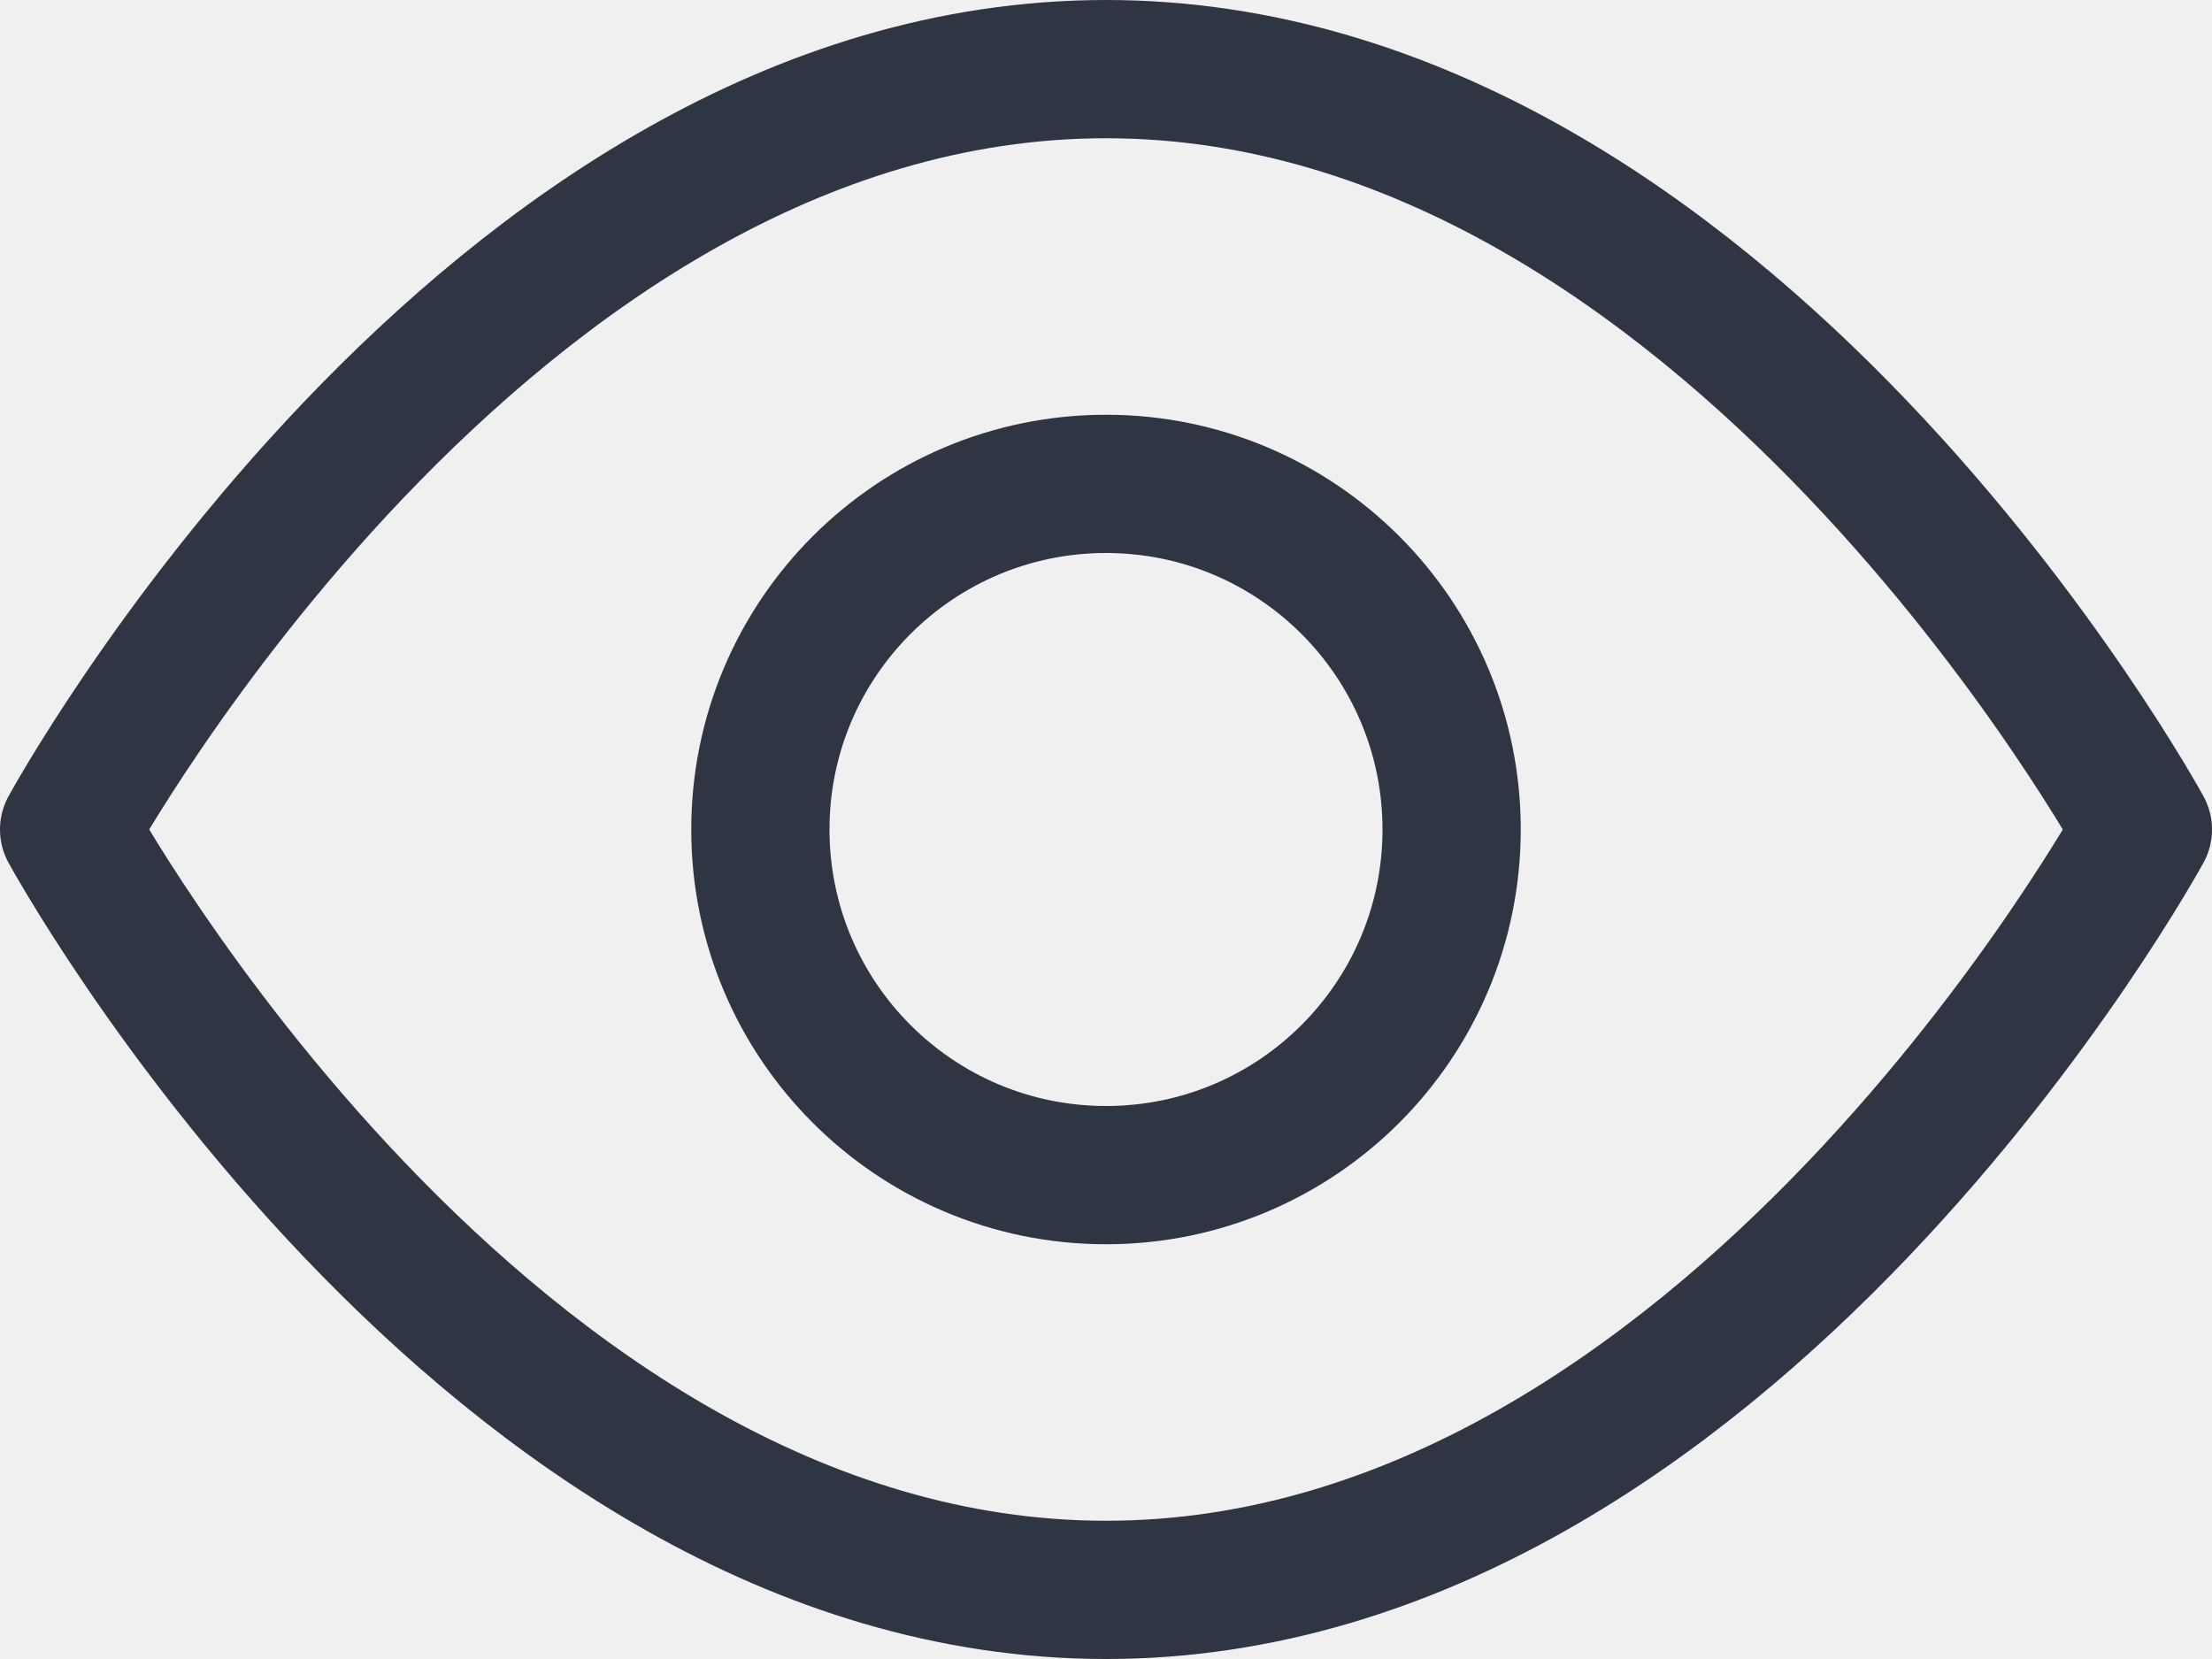
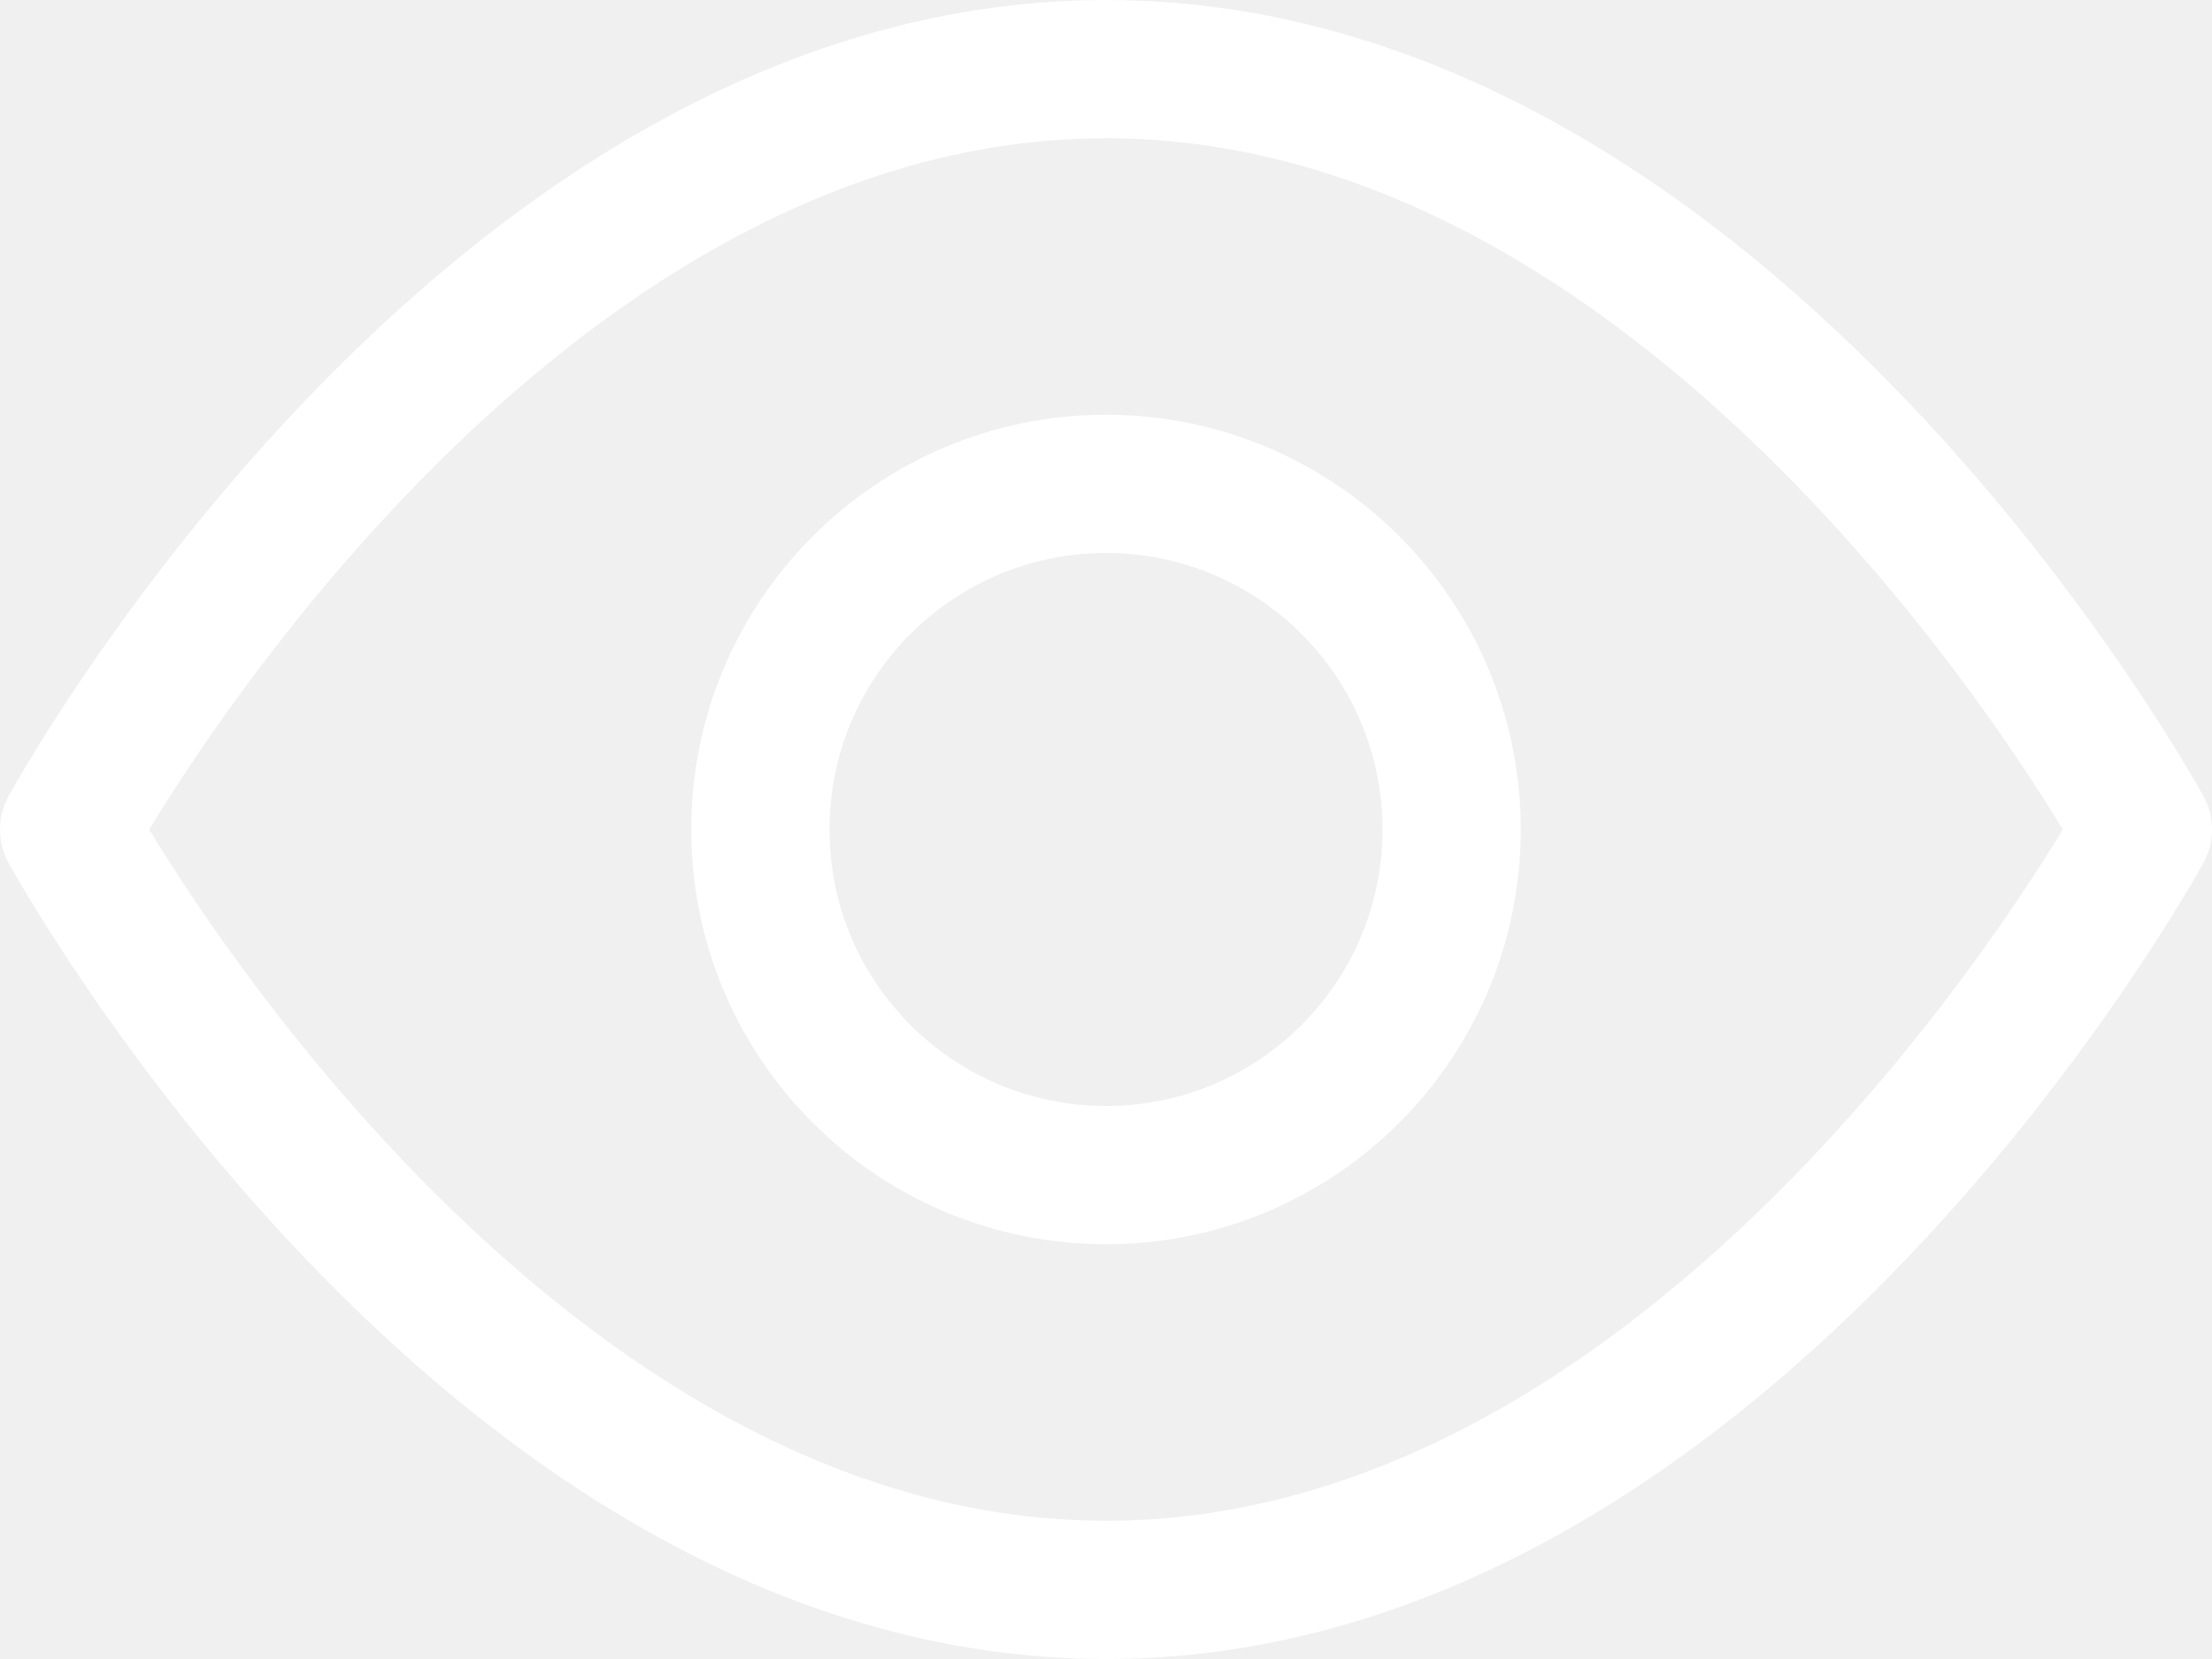
<svg xmlns="http://www.w3.org/2000/svg" width="16" height="12" viewBox="0 0 16 12">
  <g id="view" transform="translate(0 -2)">
-     <path id="Path_132" data-name="Path 132" d="M.5,8S3.5,2.5,8,2.5,15.5,8,15.5,8s-3,5.5-7.5,5.5S.5,8,.5,8Z" fill="none" stroke="#2f3542" stroke-linecap="round" stroke-linejoin="round" stroke-miterlimit="10" stroke-width="1" />
-     <circle id="Ellipse_207" data-name="Ellipse 207" cx="2.5" cy="2.5" r="2.5" transform="translate(5.5 5.5)" fill="none" stroke="#2f3542" stroke-linecap="round" stroke-linejoin="round" stroke-miterlimit="10" stroke-width="1" />
+     <path id="Path_132" data-name="Path 132" d="M.5,8S3.5,2.5,8,2.5,15.5,8,15.5,8s-3,5.5-7.5,5.5S.5,8,.5,8Z" fill="none" stroke="#fff" stroke-linecap="round" stroke-linejoin="round" stroke-miterlimit="10" stroke-width="1" />
+     <circle id="Ellipse_207" data-name="Ellipse 207" cx="2.5" cy="2.5" r="2.5" transform="translate(5.5 5.5)" fill="none" stroke="#fff" stroke-linecap="round" stroke-linejoin="round" stroke-miterlimit="10" stroke-width="1" />
  </g>
</svg>
